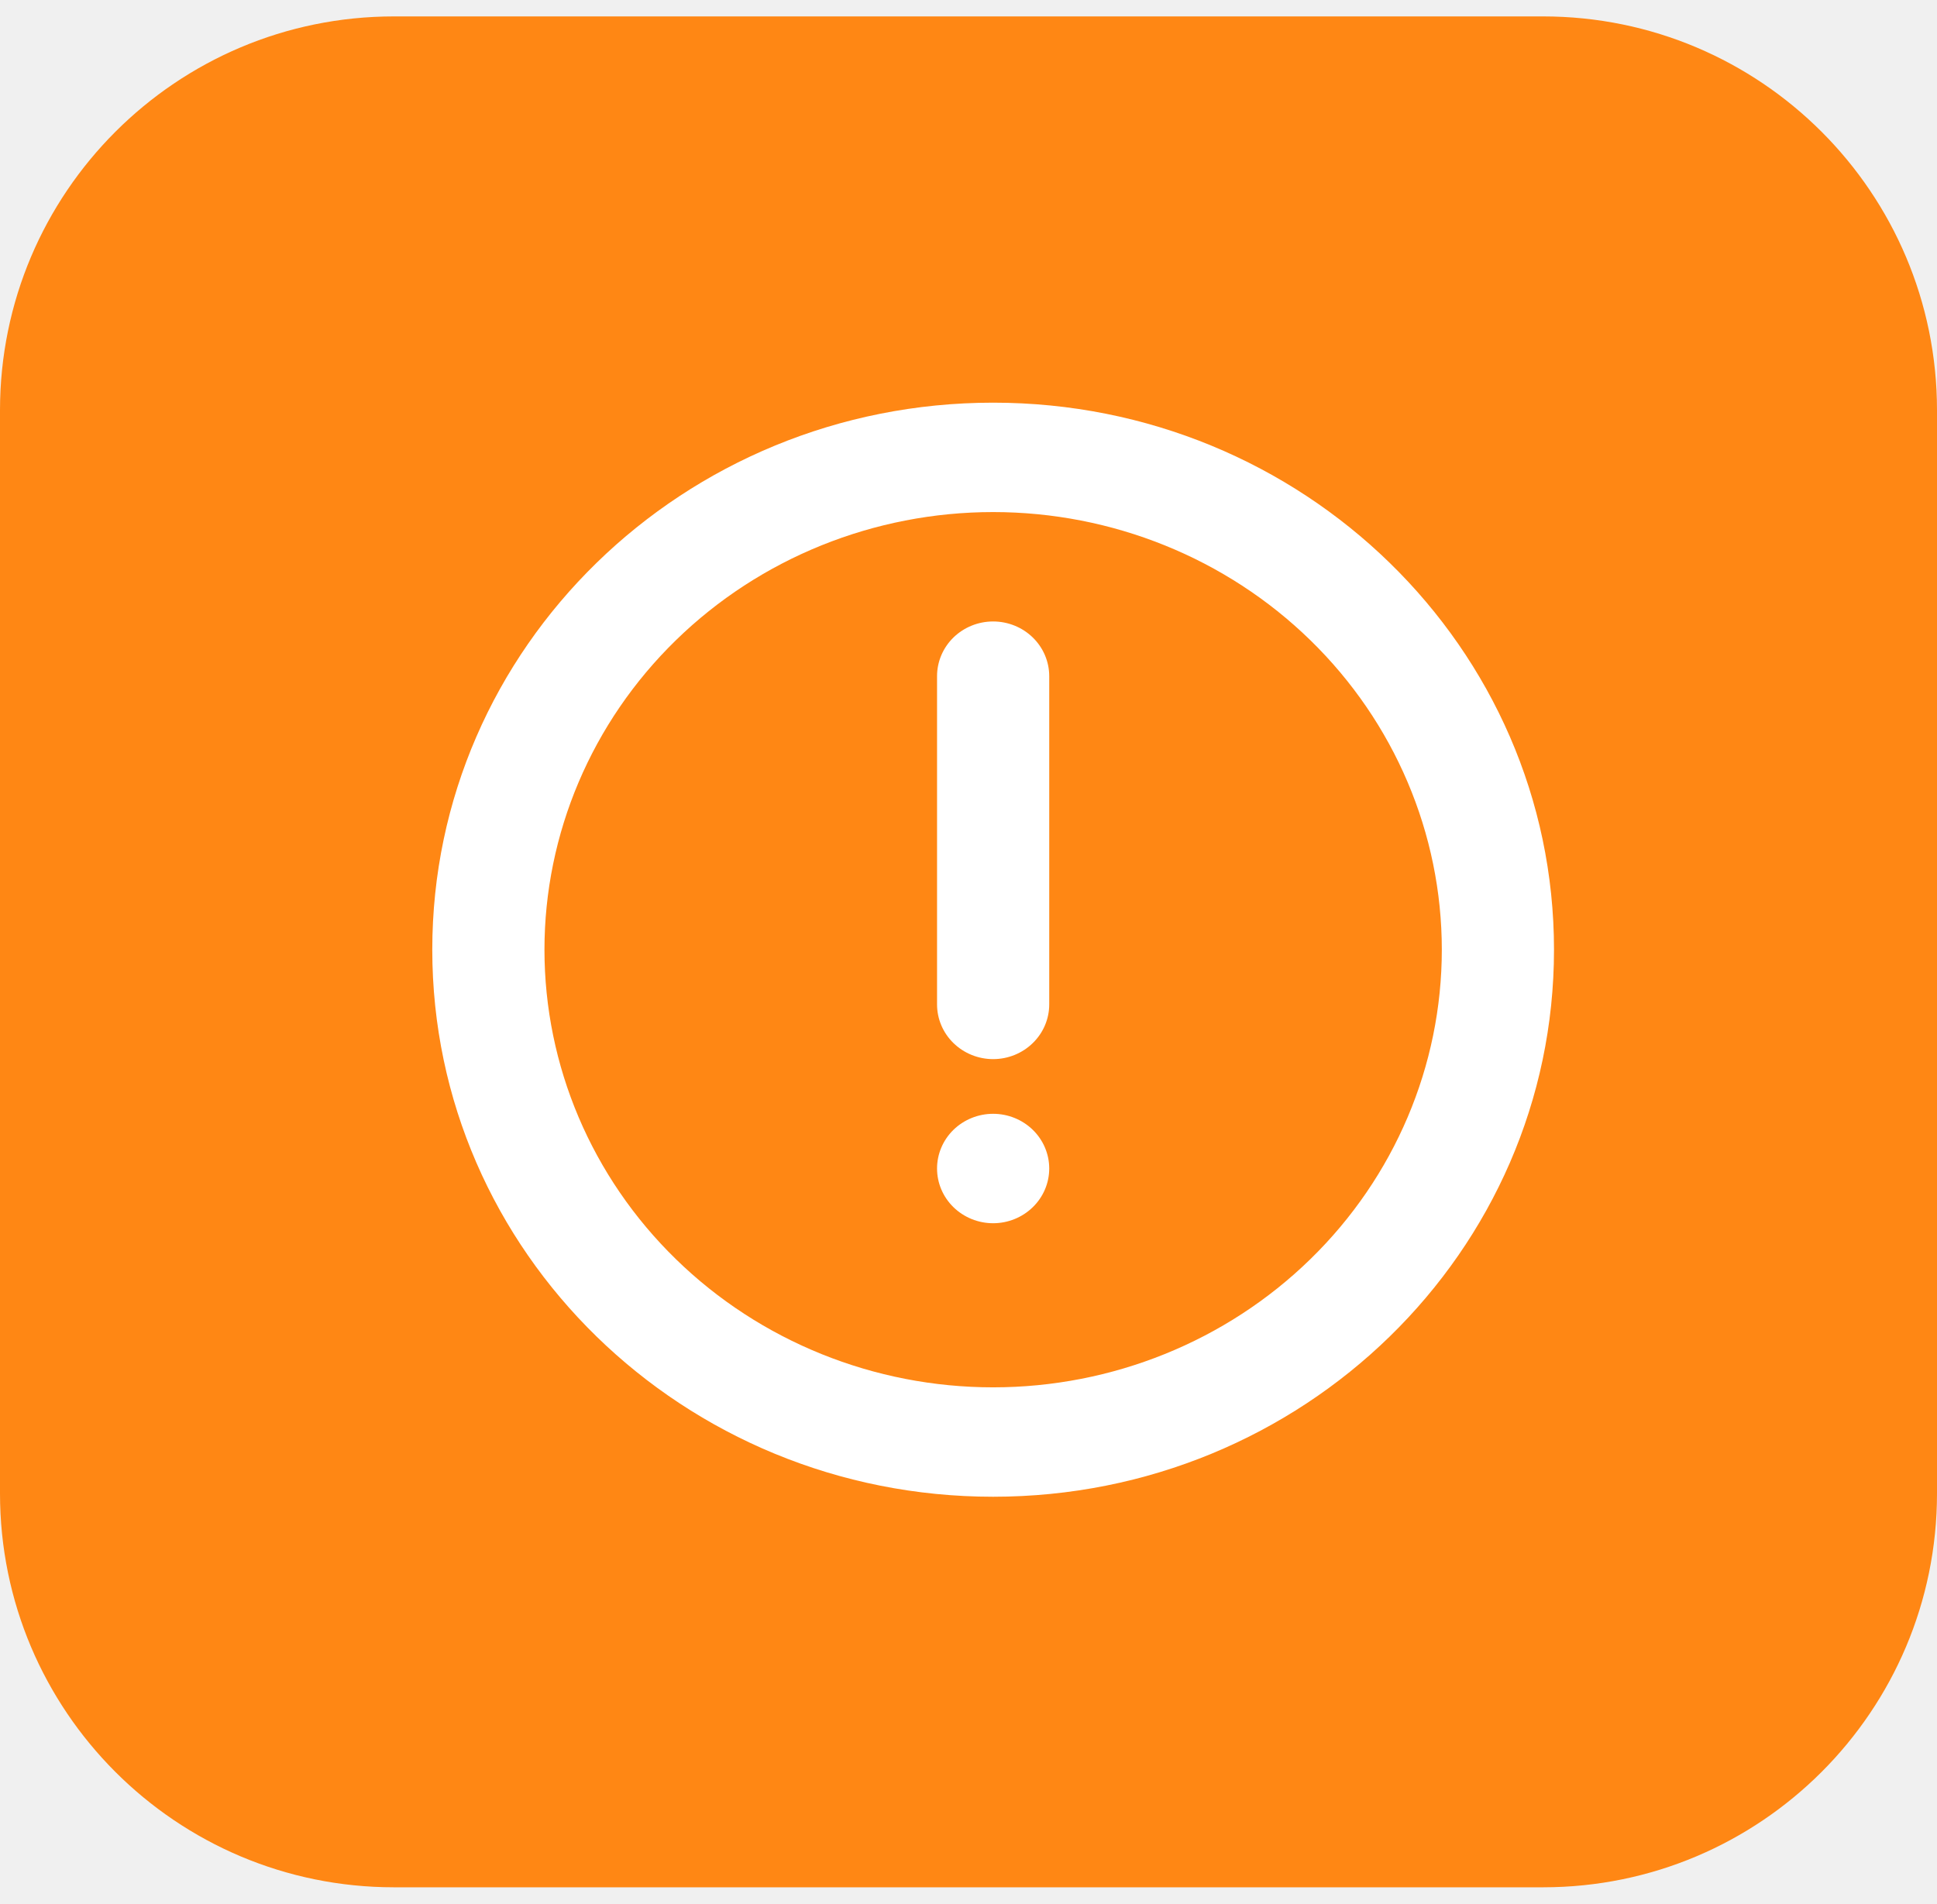
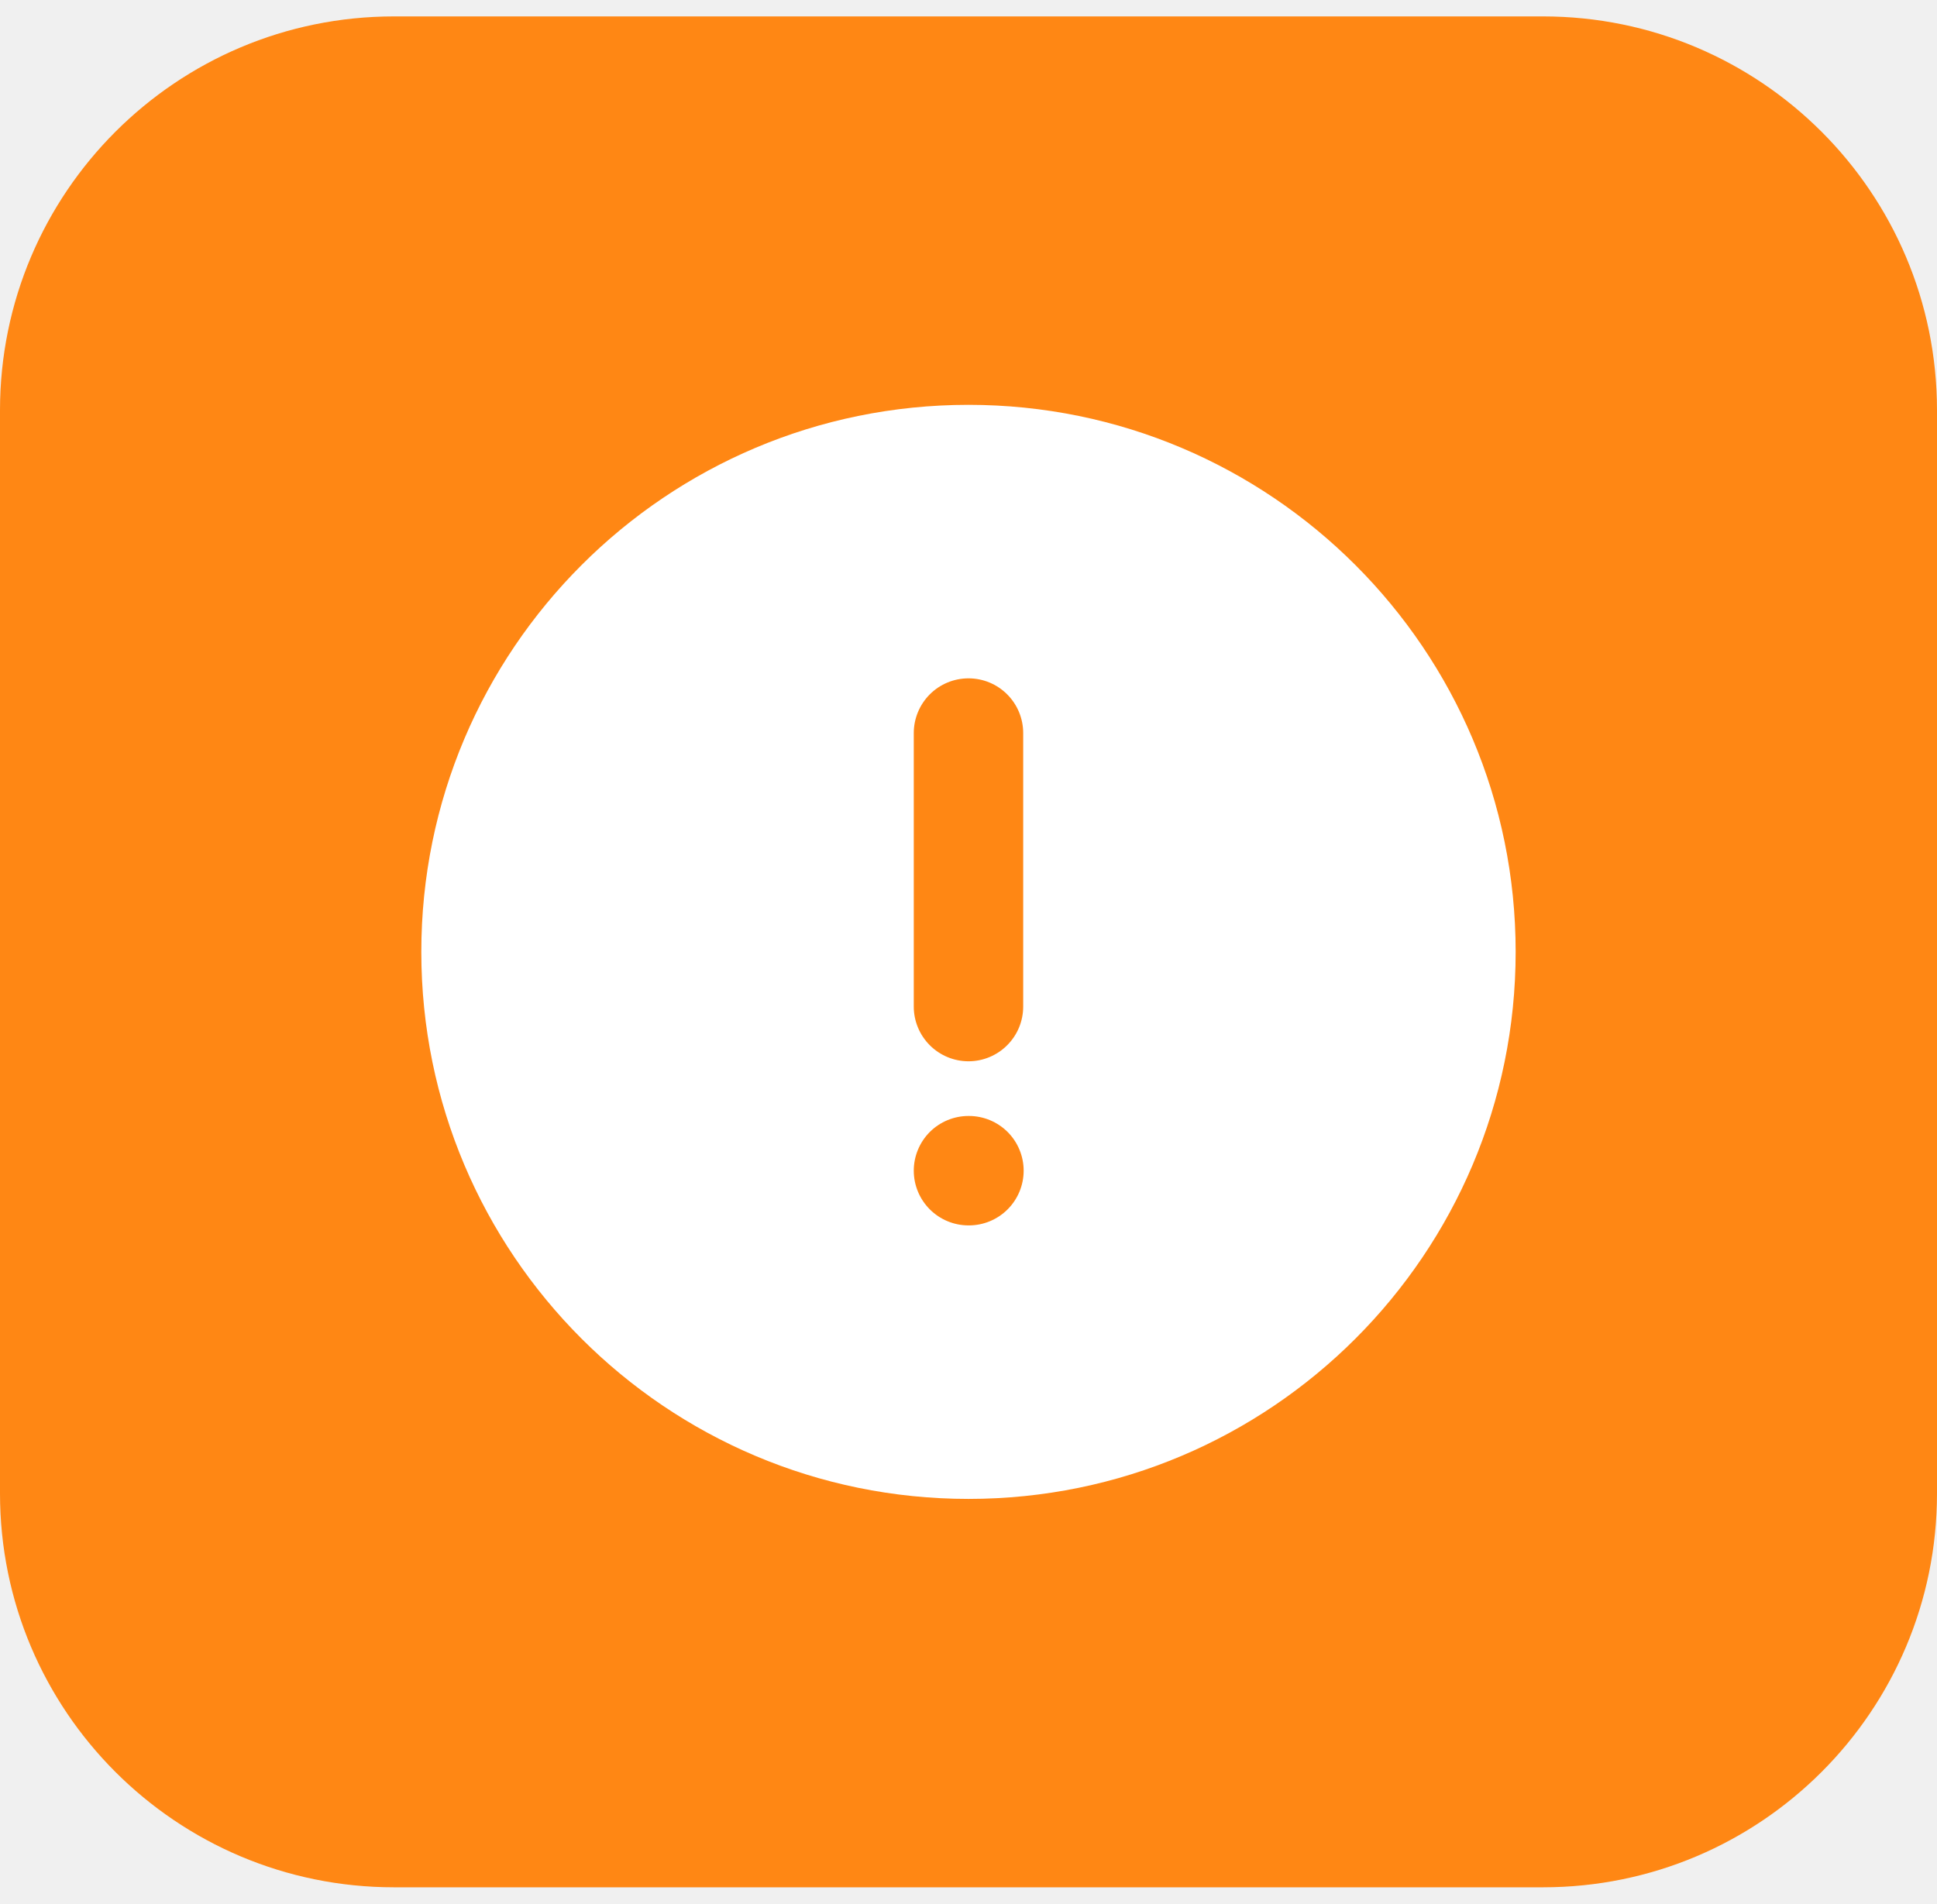
<svg xmlns="http://www.w3.org/2000/svg" width="59" height="58" viewBox="0 0 59 58" fill="none">
  <rect y="0.5" width="59" height="57" rx="12" fill="#FF8714" />
-   <rect x="21.667" y="9.417" width="13.708" height="9.792" fill="#FF8714" />
-   <path d="M30.25 12.268C39.685 12.268 47.334 19.729 47.334 28.934C47.334 38.139 39.685 45.601 30.25 45.601C20.815 45.601 13.167 38.139 13.167 28.934C13.167 19.729 20.815 12.268 30.25 12.268ZM30.25 15.601C26.626 15.601 23.149 17.006 20.587 19.506C18.023 22.007 16.584 25.398 16.584 28.934C16.584 32.471 18.023 35.862 20.587 38.362C23.149 40.863 26.626 42.268 30.25 42.268C33.875 42.268 37.351 40.863 39.914 38.362C42.477 35.862 43.917 32.471 43.917 28.934C43.917 25.398 42.477 22.007 39.914 19.506C37.351 17.006 33.875 15.601 30.25 15.601ZM30.25 33.934C30.703 33.934 31.138 34.11 31.458 34.422C31.779 34.735 31.959 35.159 31.959 35.601C31.959 36.043 31.779 36.467 31.458 36.779C31.138 37.092 30.703 37.268 30.25 37.268C29.797 37.268 29.363 37.092 29.042 36.779C28.722 36.467 28.542 36.043 28.542 35.601C28.542 35.159 28.722 34.735 29.042 34.422C29.363 34.11 29.797 33.934 30.25 33.934ZM30.25 18.934C30.703 18.934 31.138 19.11 31.458 19.422C31.779 19.735 31.959 20.159 31.959 20.601V30.601C31.959 31.043 31.779 31.467 31.458 31.779C31.138 32.092 30.703 32.268 30.25 32.268C29.797 32.268 29.363 32.092 29.042 31.779C28.722 31.467 28.542 31.043 28.542 30.601V20.601C28.542 20.159 28.722 19.735 29.042 19.422C29.363 19.11 29.797 18.934 30.25 18.934Z" fill="white" />
+   <path fill-rule="evenodd" clip-rule="evenodd" d="M46.166 29C46.166 19.795 38.705 12.334 29.5 12.334C20.295 12.334 12.833 19.795 12.833 29C12.833 38.205 20.295 45.667 29.5 45.667C38.705 45.667 46.166 38.205 46.166 29ZM29.5 20.667C29.942 20.667 30.366 20.842 30.678 21.155C30.991 21.468 31.166 21.892 31.166 22.334V30.667C31.166 31.109 30.991 31.533 30.678 31.845C30.366 32.158 29.942 32.334 29.5 32.334C29.058 32.334 28.634 32.158 28.321 31.845C28.009 31.533 27.833 31.109 27.833 30.667V22.334C27.833 21.892 28.009 21.468 28.321 21.155C28.634 20.842 29.058 20.667 29.5 20.667ZM27.833 35.667C27.833 35.225 28.009 34.801 28.321 34.488C28.634 34.176 29.058 34 29.5 34H29.513C29.955 34 30.379 34.176 30.692 34.488C31.004 34.801 31.18 35.225 31.18 35.667C31.18 36.109 31.004 36.533 30.692 36.845C30.379 37.158 29.955 37.334 29.513 37.334H29.5C29.058 37.334 28.634 37.158 28.321 36.845C28.009 36.533 27.833 36.109 27.833 35.667Z" fill="white" />
</svg>
